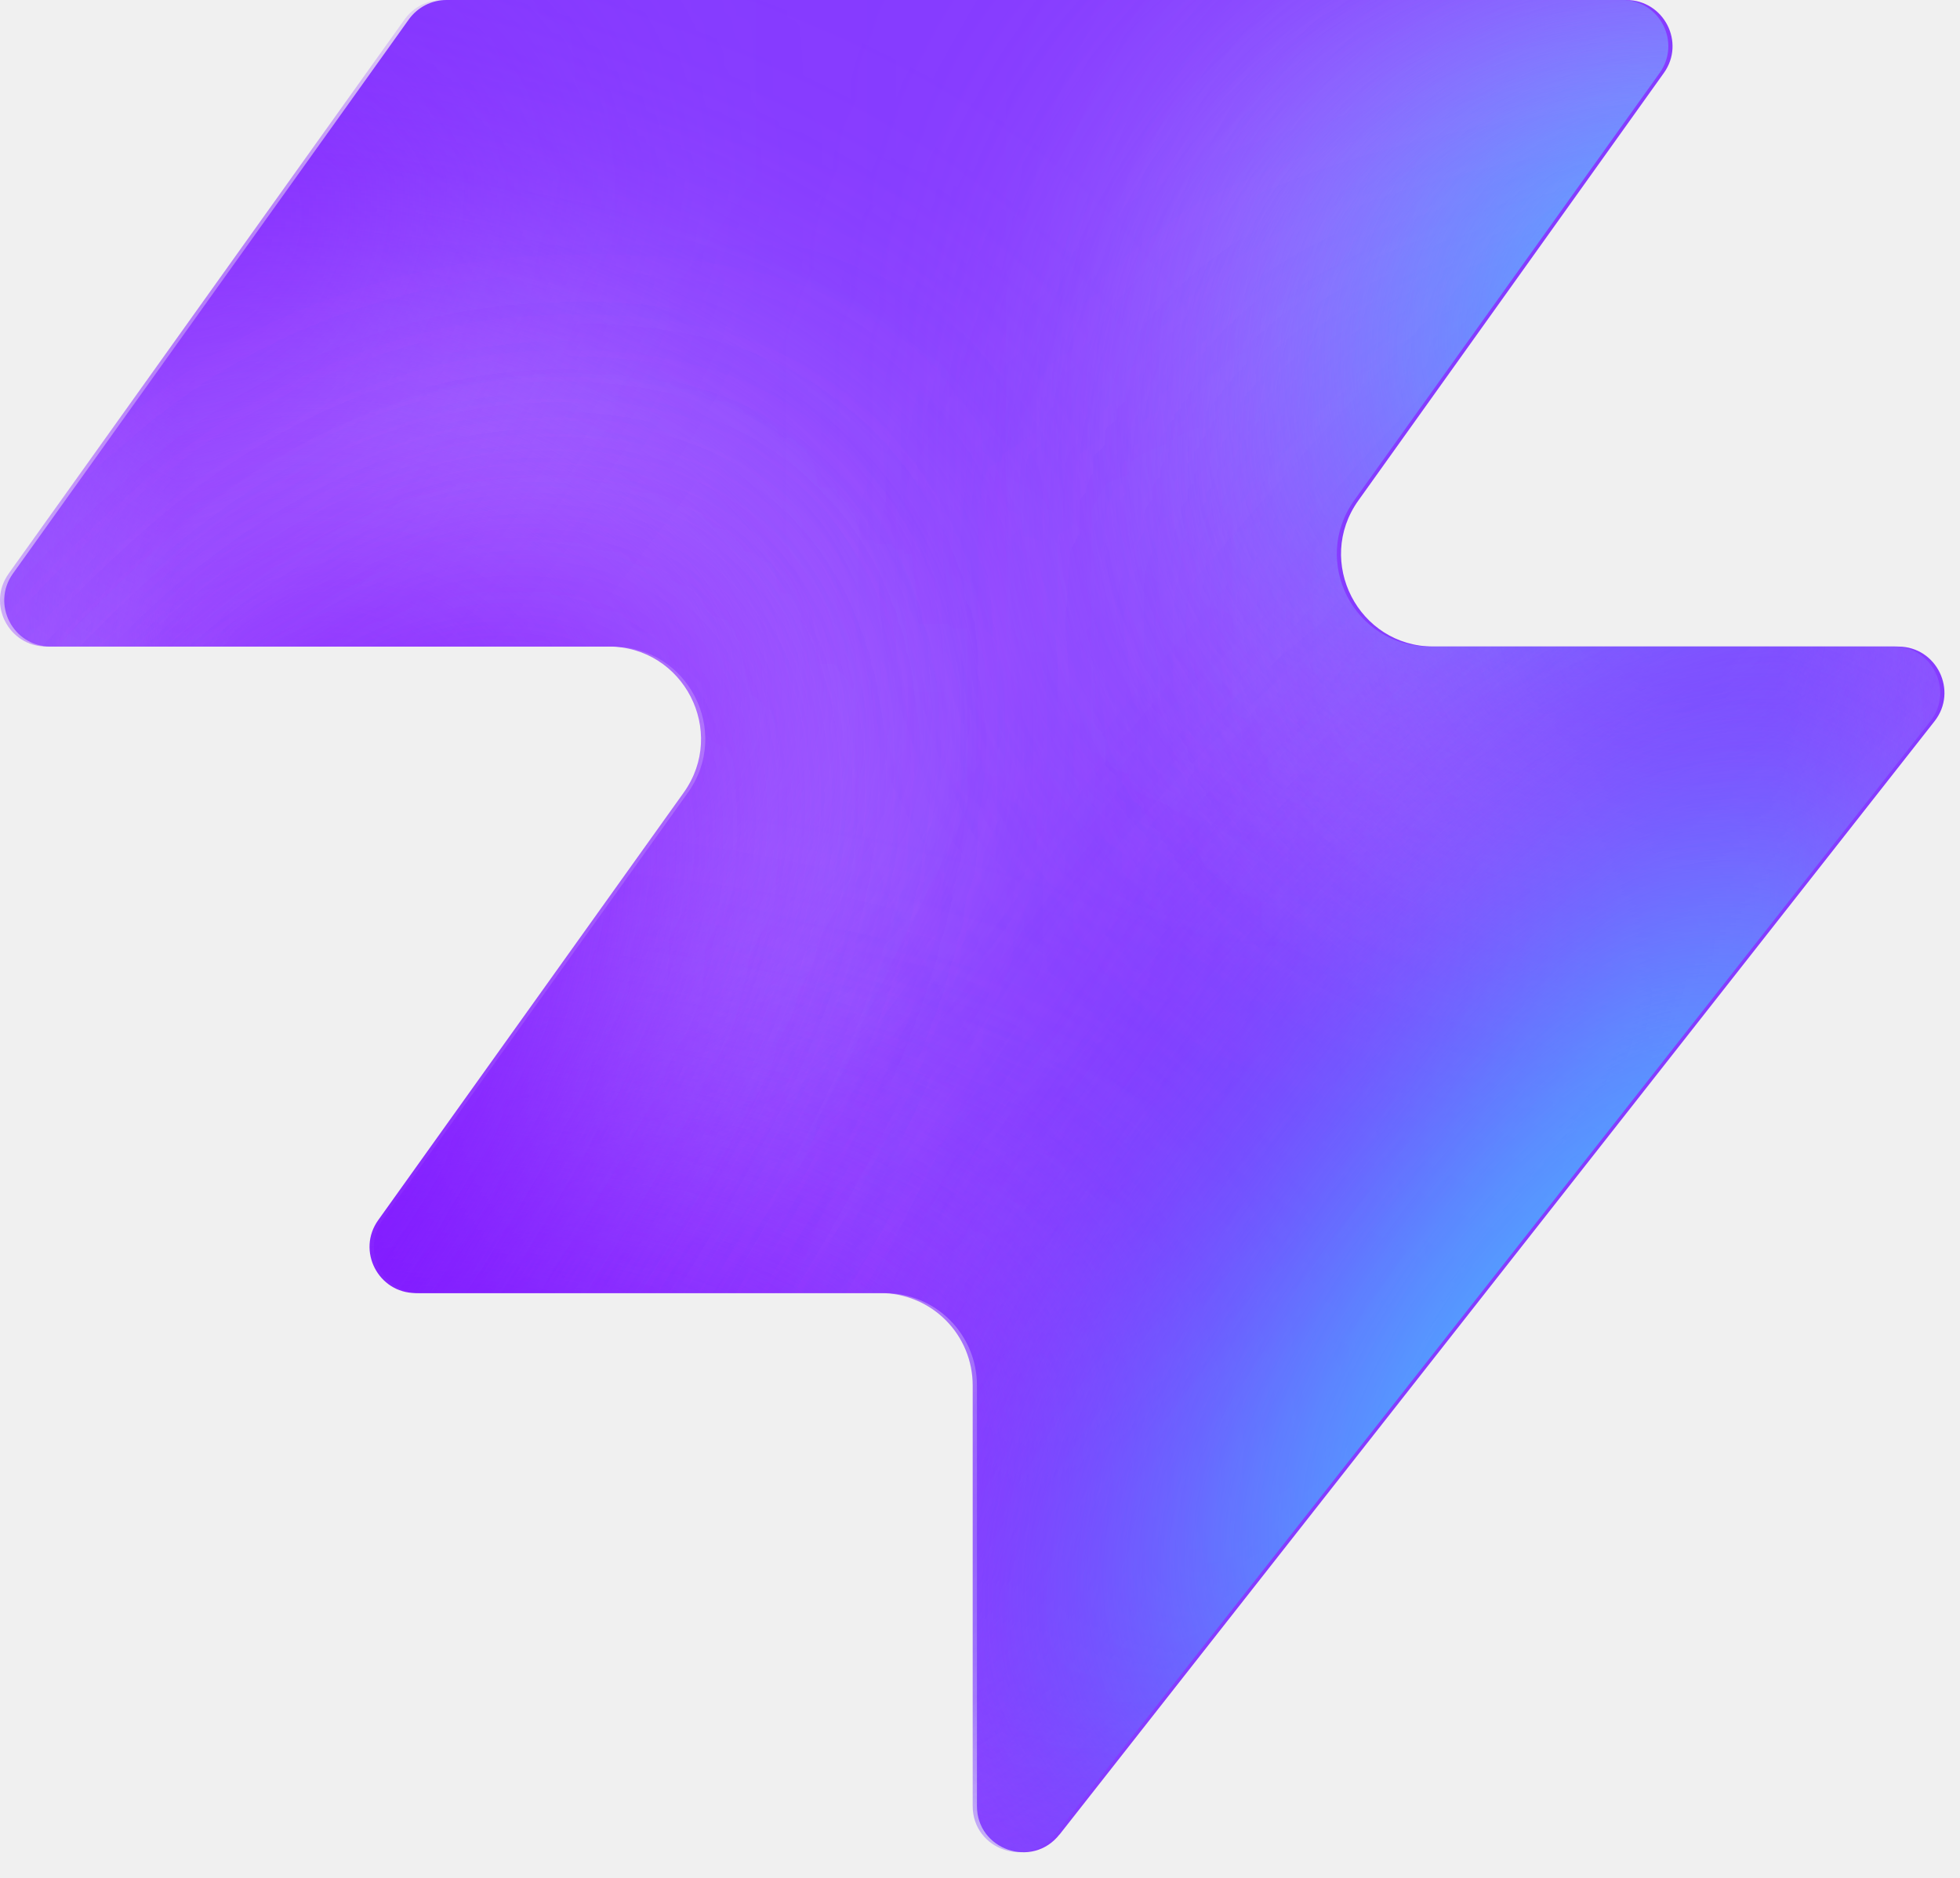
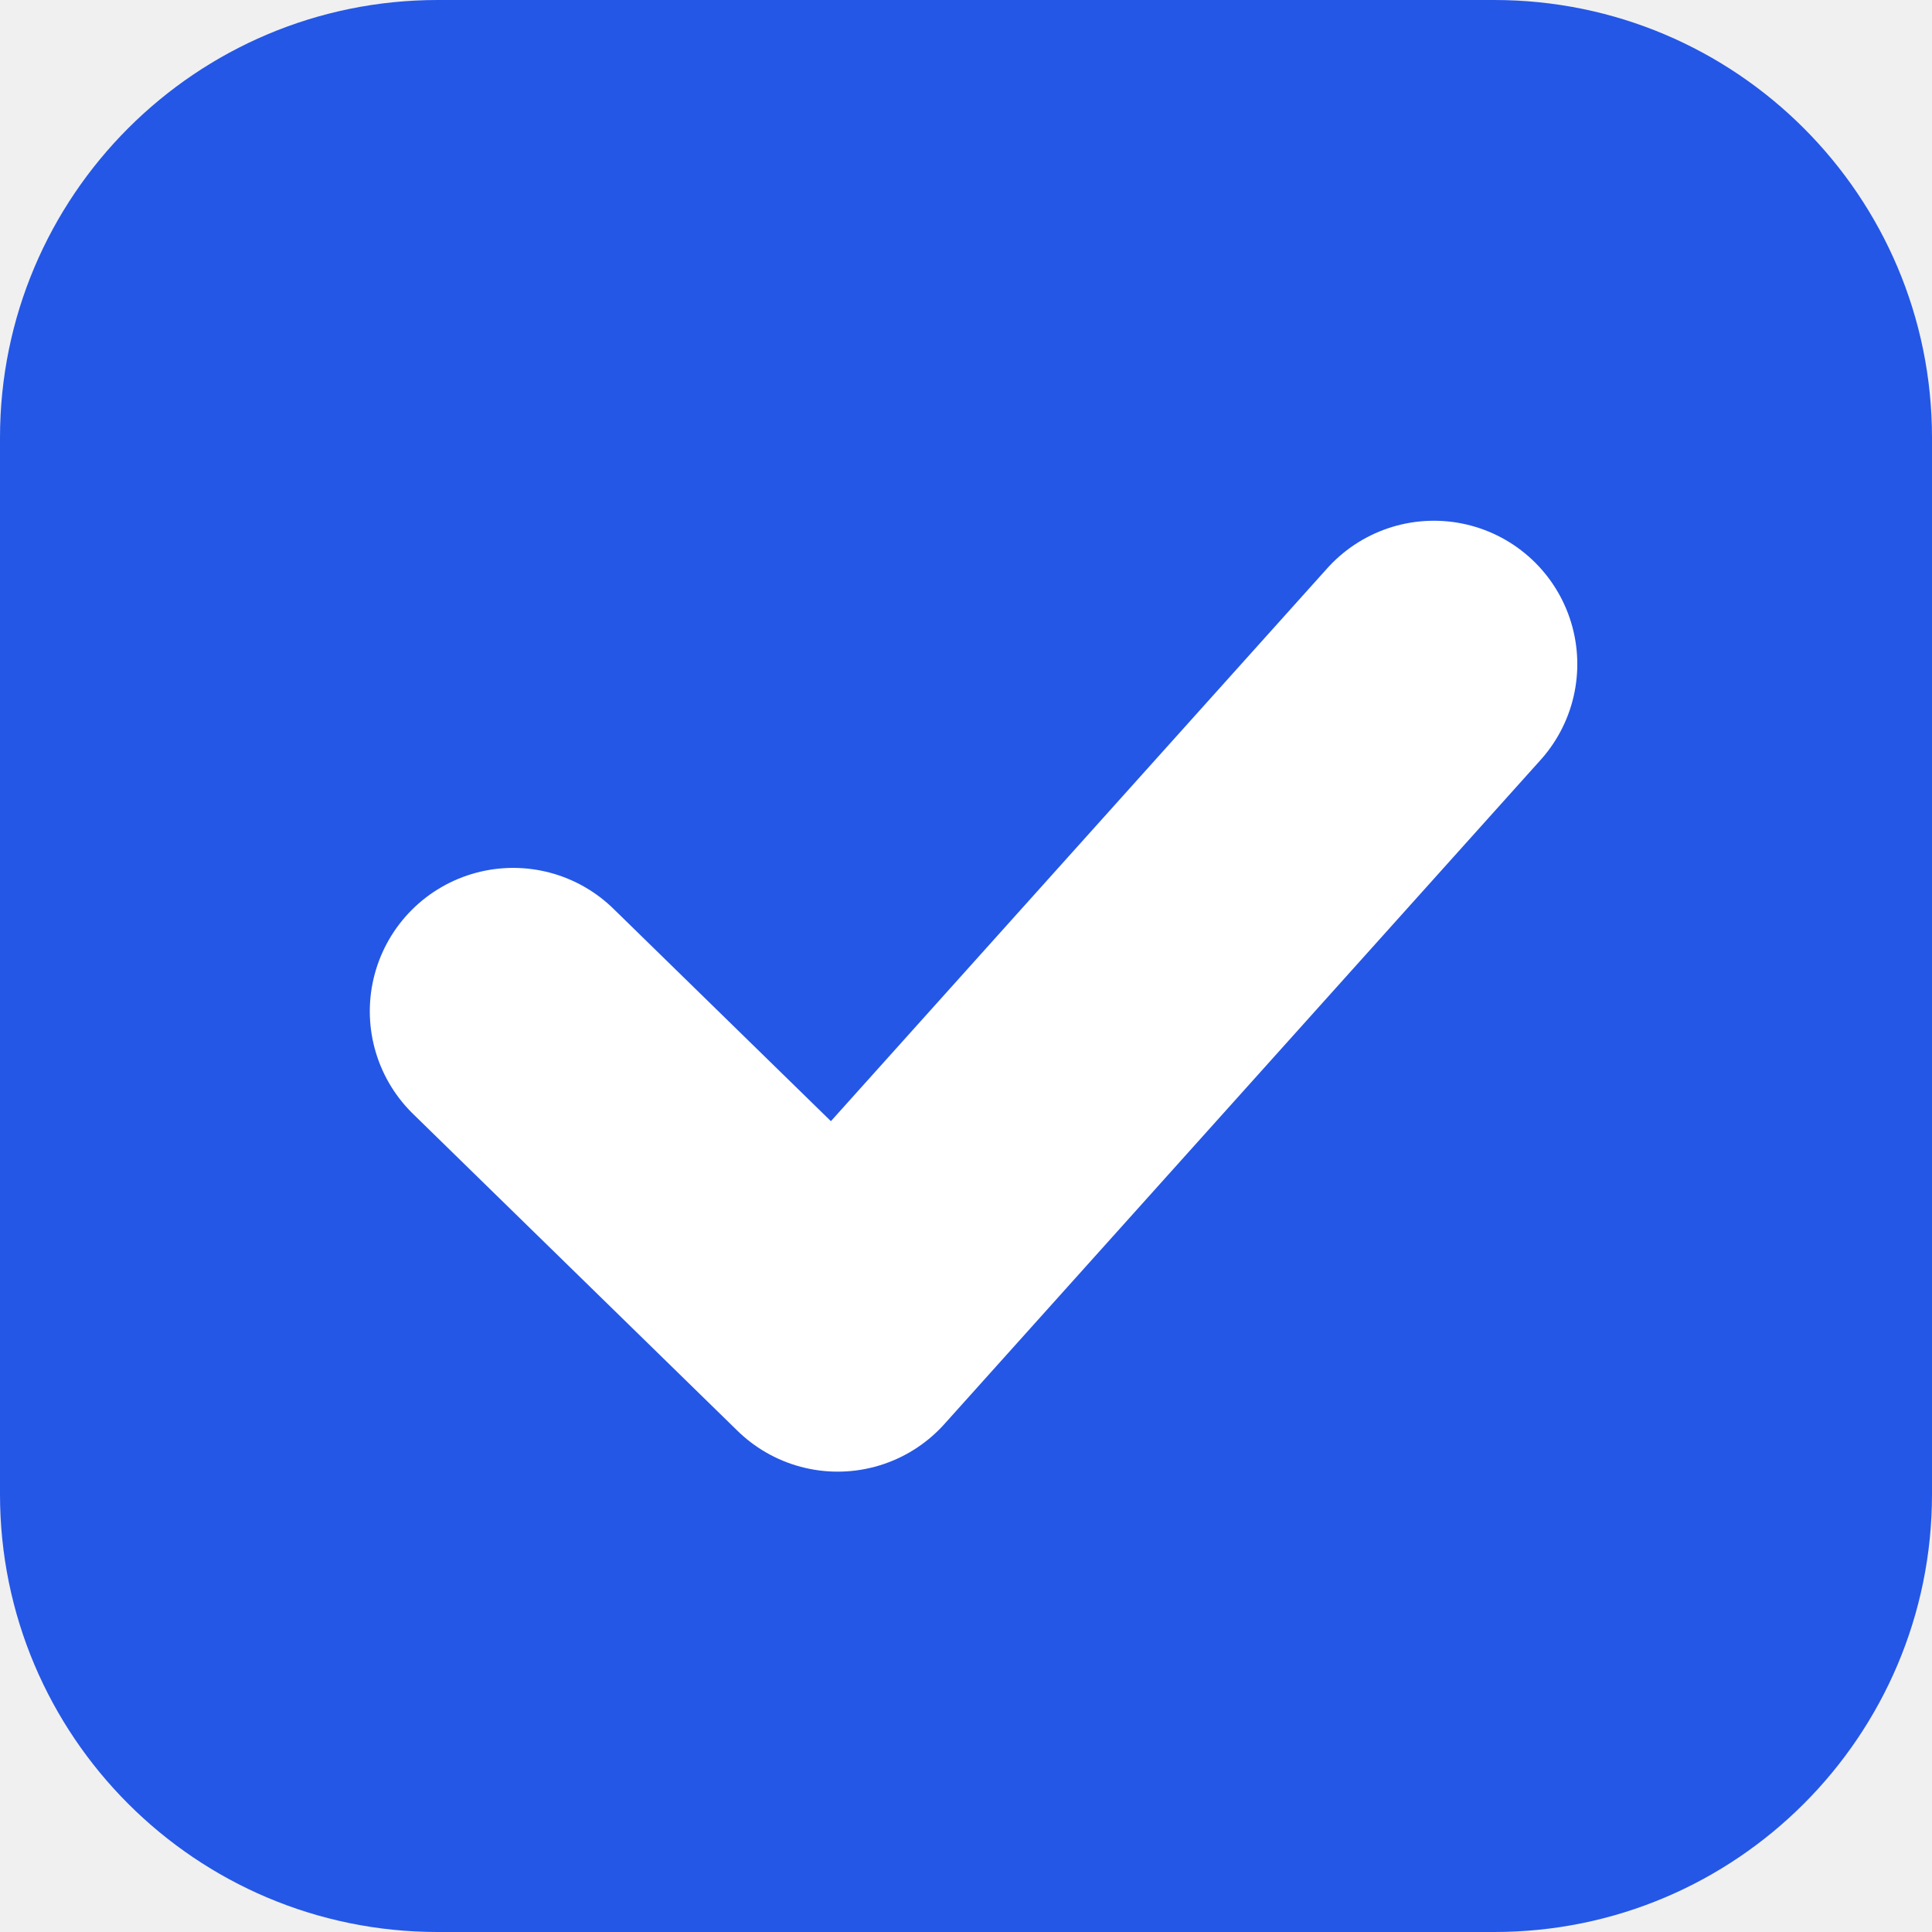
- <svg xmlns="http://www.w3.org/2000/svg" width="48" height="46" fill="none" viewBox="0 0 48 46">
-   <path fill="#863bff" d="M25.946 44.938c-.664.845-2.021.375-2.021-.698V33.937a2.26 2.26 0 0 0-2.262-2.262H10.287c-.92 0-1.456-1.04-.92-1.788l7.48-10.471c1.07-1.497 0-3.578-1.842-3.578H1.237c-.92 0-1.456-1.04-.92-1.788L10.013.474c.214-.297.556-.474.92-.474h28.894c.92 0 1.456 1.04.92 1.788l-7.48 10.471c-1.07 1.498 0 3.579 1.842 3.579h11.377c.943 0 1.473 1.088.89 1.83L25.947 44.94z" style="fill:#863bff;fill:color(display-p3 .525 .23 1);fill-opacity:1" />
-   <mask id="a" width="48" height="46" x="0" y="0" maskUnits="userSpaceOnUse" style="mask-type:alpha">
-     <path fill="#000" d="M25.842 44.938c-.664.844-2.021.375-2.021-.698V33.937a2.26 2.26 0 0 0-2.262-2.262H10.183c-.92 0-1.456-1.04-.92-1.788l7.48-10.471c1.07-1.498 0-3.579-1.842-3.579H1.133c-.92 0-1.456-1.04-.92-1.787L9.91.473c.214-.297.556-.474.92-.474h28.894c.92 0 1.456 1.04.92 1.788l-7.48 10.471c-1.07 1.498 0 3.578 1.842 3.578h11.377c.943 0 1.473 1.088.89 1.832L25.843 44.94z" style="fill:#000;fill-opacity:1" />
-   </mask>
-   <g mask="url(#a)">
-     <g filter="url(#b)">
-       <ellipse cx="5.508" cy="14.704" fill="#ede6ff" rx="5.508" ry="14.704" style="fill:#ede6ff;fill:color(display-p3 .927 .903 1);fill-opacity:1" transform="matrix(.00324 1 1 -.00324 -4.47 31.516)" />
-     </g>
-     <g filter="url(#c)">
-       <ellipse cx="10.399" cy="29.851" fill="#ede6ff" rx="10.399" ry="29.851" style="fill:#ede6ff;fill:color(display-p3 .927 .903 1);fill-opacity:1" transform="matrix(.00324 1 1 -.00324 -39.328 7.883)" />
-     </g>
-     <g filter="url(#d)">
-       <ellipse cx="5.508" cy="30.487" fill="#7e14ff" rx="5.508" ry="30.487" style="fill:#7e14ff;fill:color(display-p3 .492 .077 1);fill-opacity:1" transform="rotate(89.814 -25.913 -14.639)scale(1 -1)" />
-     </g>
-     <g filter="url(#e)">
-       <ellipse cx="5.508" cy="30.599" fill="#7e14ff" rx="5.508" ry="30.599" style="fill:#7e14ff;fill:color(display-p3 .492 .077 1);fill-opacity:1" transform="rotate(89.814 -32.644 -3.334)scale(1 -1)" />
-     </g>
-     <g filter="url(#f)">
-       <ellipse cx="5.508" cy="30.599" fill="#7e14ff" rx="5.508" ry="30.599" style="fill:#7e14ff;fill:color(display-p3 .492 .077 1);fill-opacity:1" transform="matrix(.00324 1 1 -.00324 -34.34 30.47)" />
-     </g>
-     <g filter="url(#g)">
-       <ellipse cx="14.072" cy="22.078" fill="#ede6ff" rx="14.072" ry="22.078" style="fill:#ede6ff;fill:color(display-p3 .927 .903 1);fill-opacity:1" transform="rotate(93.35 24.506 48.493)scale(-1 1)" />
-     </g>
-     <g filter="url(#h)">
-       <ellipse cx="3.47" cy="21.501" fill="#7e14ff" rx="3.47" ry="21.501" style="fill:#7e14ff;fill:color(display-p3 .492 .077 1);fill-opacity:1" transform="rotate(89.009 28.708 47.59)scale(-1 1)" />
-     </g>
-     <g filter="url(#i)">
-       <ellipse cx="3.47" cy="21.501" fill="#7e14ff" rx="3.47" ry="21.501" style="fill:#7e14ff;fill:color(display-p3 .492 .077 1);fill-opacity:1" transform="rotate(89.009 28.708 47.59)scale(-1 1)" />
-     </g>
-     <g filter="url(#j)">
-       <ellipse cx=".387" cy="8.972" fill="#7e14ff" rx="4.407" ry="29.108" style="fill:#7e14ff;fill:color(display-p3 .492 .077 1);fill-opacity:1" transform="rotate(39.51 .387 8.972)" />
-     </g>
-     <g filter="url(#k)">
-       <ellipse cx="47.523" cy="-6.092" fill="#7e14ff" rx="4.407" ry="29.108" style="fill:#7e14ff;fill:color(display-p3 .492 .077 1);fill-opacity:1" transform="rotate(37.892 47.523 -6.092)" />
-     </g>
-     <g filter="url(#l)">
-       <ellipse cx="41.412" cy="6.333" fill="#47bfff" rx="5.971" ry="9.665" style="fill:#47bfff;fill:color(display-p3 .28 .748 1);fill-opacity:1" transform="rotate(37.892 41.412 6.333)" />
-     </g>
-     <g filter="url(#m)">
-       <ellipse cx="-1.879" cy="38.332" fill="#7e14ff" rx="4.407" ry="29.108" style="fill:#7e14ff;fill:color(display-p3 .492 .077 1);fill-opacity:1" transform="rotate(37.892 -1.88 38.332)" />
-     </g>
-     <g filter="url(#n)">
-       <ellipse cx="-1.879" cy="38.332" fill="#7e14ff" rx="4.407" ry="29.108" style="fill:#7e14ff;fill:color(display-p3 .492 .077 1);fill-opacity:1" transform="rotate(37.892 -1.88 38.332)" />
-     </g>
-     <g filter="url(#o)">
-       <ellipse cx="35.651" cy="29.907" fill="#7e14ff" rx="4.407" ry="29.108" style="fill:#7e14ff;fill:color(display-p3 .492 .077 1);fill-opacity:1" transform="rotate(37.892 35.651 29.907)" />
-     </g>
-     <g filter="url(#p)">
-       <ellipse cx="38.418" cy="32.4" fill="#47bfff" rx="5.971" ry="15.297" style="fill:#47bfff;fill:color(display-p3 .28 .748 1);fill-opacity:1" transform="rotate(37.892 38.418 32.4)" />
-     </g>
-   </g>
-   <defs>
-     <filter id="b" width="60.045" height="41.654" x="-19.77" y="16.149" color-interpolation-filters="sRGB" filterUnits="userSpaceOnUse">
-       <feFlood flood-opacity="0" result="BackgroundImageFix" />
-       <feBlend in="SourceGraphic" in2="BackgroundImageFix" result="shape" />
-       <feGaussianBlur result="effect1_foregroundBlur_2002_17158" stdDeviation="7.659" />
-     </filter>
-     <filter id="c" width="90.34" height="51.437" x="-54.613" y="-7.533" color-interpolation-filters="sRGB" filterUnits="userSpaceOnUse">
-       <feFlood flood-opacity="0" result="BackgroundImageFix" />
-       <feBlend in="SourceGraphic" in2="BackgroundImageFix" result="shape" />
-       <feGaussianBlur result="effect1_foregroundBlur_2002_17158" stdDeviation="7.659" />
-     </filter>
-     <filter id="d" width="79.355" height="29.4" x="-49.64" y="2.03" color-interpolation-filters="sRGB" filterUnits="userSpaceOnUse">
-       <feFlood flood-opacity="0" result="BackgroundImageFix" />
-       <feBlend in="SourceGraphic" in2="BackgroundImageFix" result="shape" />
-       <feGaussianBlur result="effect1_foregroundBlur_2002_17158" stdDeviation="4.596" />
-     </filter>
-     <filter id="e" width="79.579" height="29.4" x="-45.045" y="20.029" color-interpolation-filters="sRGB" filterUnits="userSpaceOnUse">
-       <feFlood flood-opacity="0" result="BackgroundImageFix" />
-       <feBlend in="SourceGraphic" in2="BackgroundImageFix" result="shape" />
-       <feGaussianBlur result="effect1_foregroundBlur_2002_17158" stdDeviation="4.596" />
-     </filter>
-     <filter id="f" width="79.579" height="29.4" x="-43.513" y="21.178" color-interpolation-filters="sRGB" filterUnits="userSpaceOnUse">
-       <feFlood flood-opacity="0" result="BackgroundImageFix" />
-       <feBlend in="SourceGraphic" in2="BackgroundImageFix" result="shape" />
-       <feGaussianBlur result="effect1_foregroundBlur_2002_17158" stdDeviation="4.596" />
-     </filter>
-     <filter id="g" width="74.749" height="58.852" x="15.756" y="-17.901" color-interpolation-filters="sRGB" filterUnits="userSpaceOnUse">
-       <feFlood flood-opacity="0" result="BackgroundImageFix" />
-       <feBlend in="SourceGraphic" in2="BackgroundImageFix" result="shape" />
-       <feGaussianBlur result="effect1_foregroundBlur_2002_17158" stdDeviation="7.659" />
-     </filter>
-     <filter id="h" width="61.377" height="25.362" x="23.548" y="2.284" color-interpolation-filters="sRGB" filterUnits="userSpaceOnUse">
-       <feFlood flood-opacity="0" result="BackgroundImageFix" />
-       <feBlend in="SourceGraphic" in2="BackgroundImageFix" result="shape" />
-       <feGaussianBlur result="effect1_foregroundBlur_2002_17158" stdDeviation="4.596" />
-     </filter>
-     <filter id="i" width="61.377" height="25.362" x="23.548" y="2.284" color-interpolation-filters="sRGB" filterUnits="userSpaceOnUse">
-       <feFlood flood-opacity="0" result="BackgroundImageFix" />
-       <feBlend in="SourceGraphic" in2="BackgroundImageFix" result="shape" />
-       <feGaussianBlur result="effect1_foregroundBlur_2002_17158" stdDeviation="4.596" />
-     </filter>
-     <filter id="j" width="56.045" height="63.649" x="-27.636" y="-22.853" color-interpolation-filters="sRGB" filterUnits="userSpaceOnUse">
-       <feFlood flood-opacity="0" result="BackgroundImageFix" />
-       <feBlend in="SourceGraphic" in2="BackgroundImageFix" result="shape" />
-       <feGaussianBlur result="effect1_foregroundBlur_2002_17158" stdDeviation="4.596" />
-     </filter>
-     <filter id="k" width="54.814" height="64.646" x="20.116" y="-38.415" color-interpolation-filters="sRGB" filterUnits="userSpaceOnUse">
-       <feFlood flood-opacity="0" result="BackgroundImageFix" />
-       <feBlend in="SourceGraphic" in2="BackgroundImageFix" result="shape" />
-       <feGaussianBlur result="effect1_foregroundBlur_2002_17158" stdDeviation="4.596" />
-     </filter>
-     <filter id="l" width="33.541" height="35.313" x="24.641" y="-11.323" color-interpolation-filters="sRGB" filterUnits="userSpaceOnUse">
-       <feFlood flood-opacity="0" result="BackgroundImageFix" />
-       <feBlend in="SourceGraphic" in2="BackgroundImageFix" result="shape" />
-       <feGaussianBlur result="effect1_foregroundBlur_2002_17158" stdDeviation="4.596" />
-     </filter>
-     <filter id="m" width="54.814" height="64.646" x="-29.286" y="6.009" color-interpolation-filters="sRGB" filterUnits="userSpaceOnUse">
-       <feFlood flood-opacity="0" result="BackgroundImageFix" />
-       <feBlend in="SourceGraphic" in2="BackgroundImageFix" result="shape" />
-       <feGaussianBlur result="effect1_foregroundBlur_2002_17158" stdDeviation="4.596" />
-     </filter>
-     <filter id="n" width="54.814" height="64.646" x="-29.286" y="6.009" color-interpolation-filters="sRGB" filterUnits="userSpaceOnUse">
-       <feFlood flood-opacity="0" result="BackgroundImageFix" />
-       <feBlend in="SourceGraphic" in2="BackgroundImageFix" result="shape" />
-       <feGaussianBlur result="effect1_foregroundBlur_2002_17158" stdDeviation="4.596" />
-     </filter>
-     <filter id="o" width="54.814" height="64.646" x="8.244" y="-2.416" color-interpolation-filters="sRGB" filterUnits="userSpaceOnUse">
-       <feFlood flood-opacity="0" result="BackgroundImageFix" />
-       <feBlend in="SourceGraphic" in2="BackgroundImageFix" result="shape" />
-       <feGaussianBlur result="effect1_foregroundBlur_2002_17158" stdDeviation="4.596" />
-     </filter>
-     <filter id="p" width="39.409" height="43.623" x="18.713" y="10.588" color-interpolation-filters="sRGB" filterUnits="userSpaceOnUse">
-       <feFlood flood-opacity="0" result="BackgroundImageFix" />
-       <feBlend in="SourceGraphic" in2="BackgroundImageFix" result="shape" />
-       <feGaussianBlur result="effect1_foregroundBlur_2002_17158" stdDeviation="4.596" />
-     </filter>
-   </defs>
+ <svg xmlns="http://www.w3.org/2000/svg" viewBox="0 0 512 512" role="img" aria-label="DoTask">
+   <rect width="512" height="512" rx="116" fill="#2457E6" />
+   <path d="M136 268 L222 352 L380 176" fill="none" stroke="#FFFFFF" stroke-width="76" stroke-linecap="round" stroke-linejoin="round" />
</svg>
